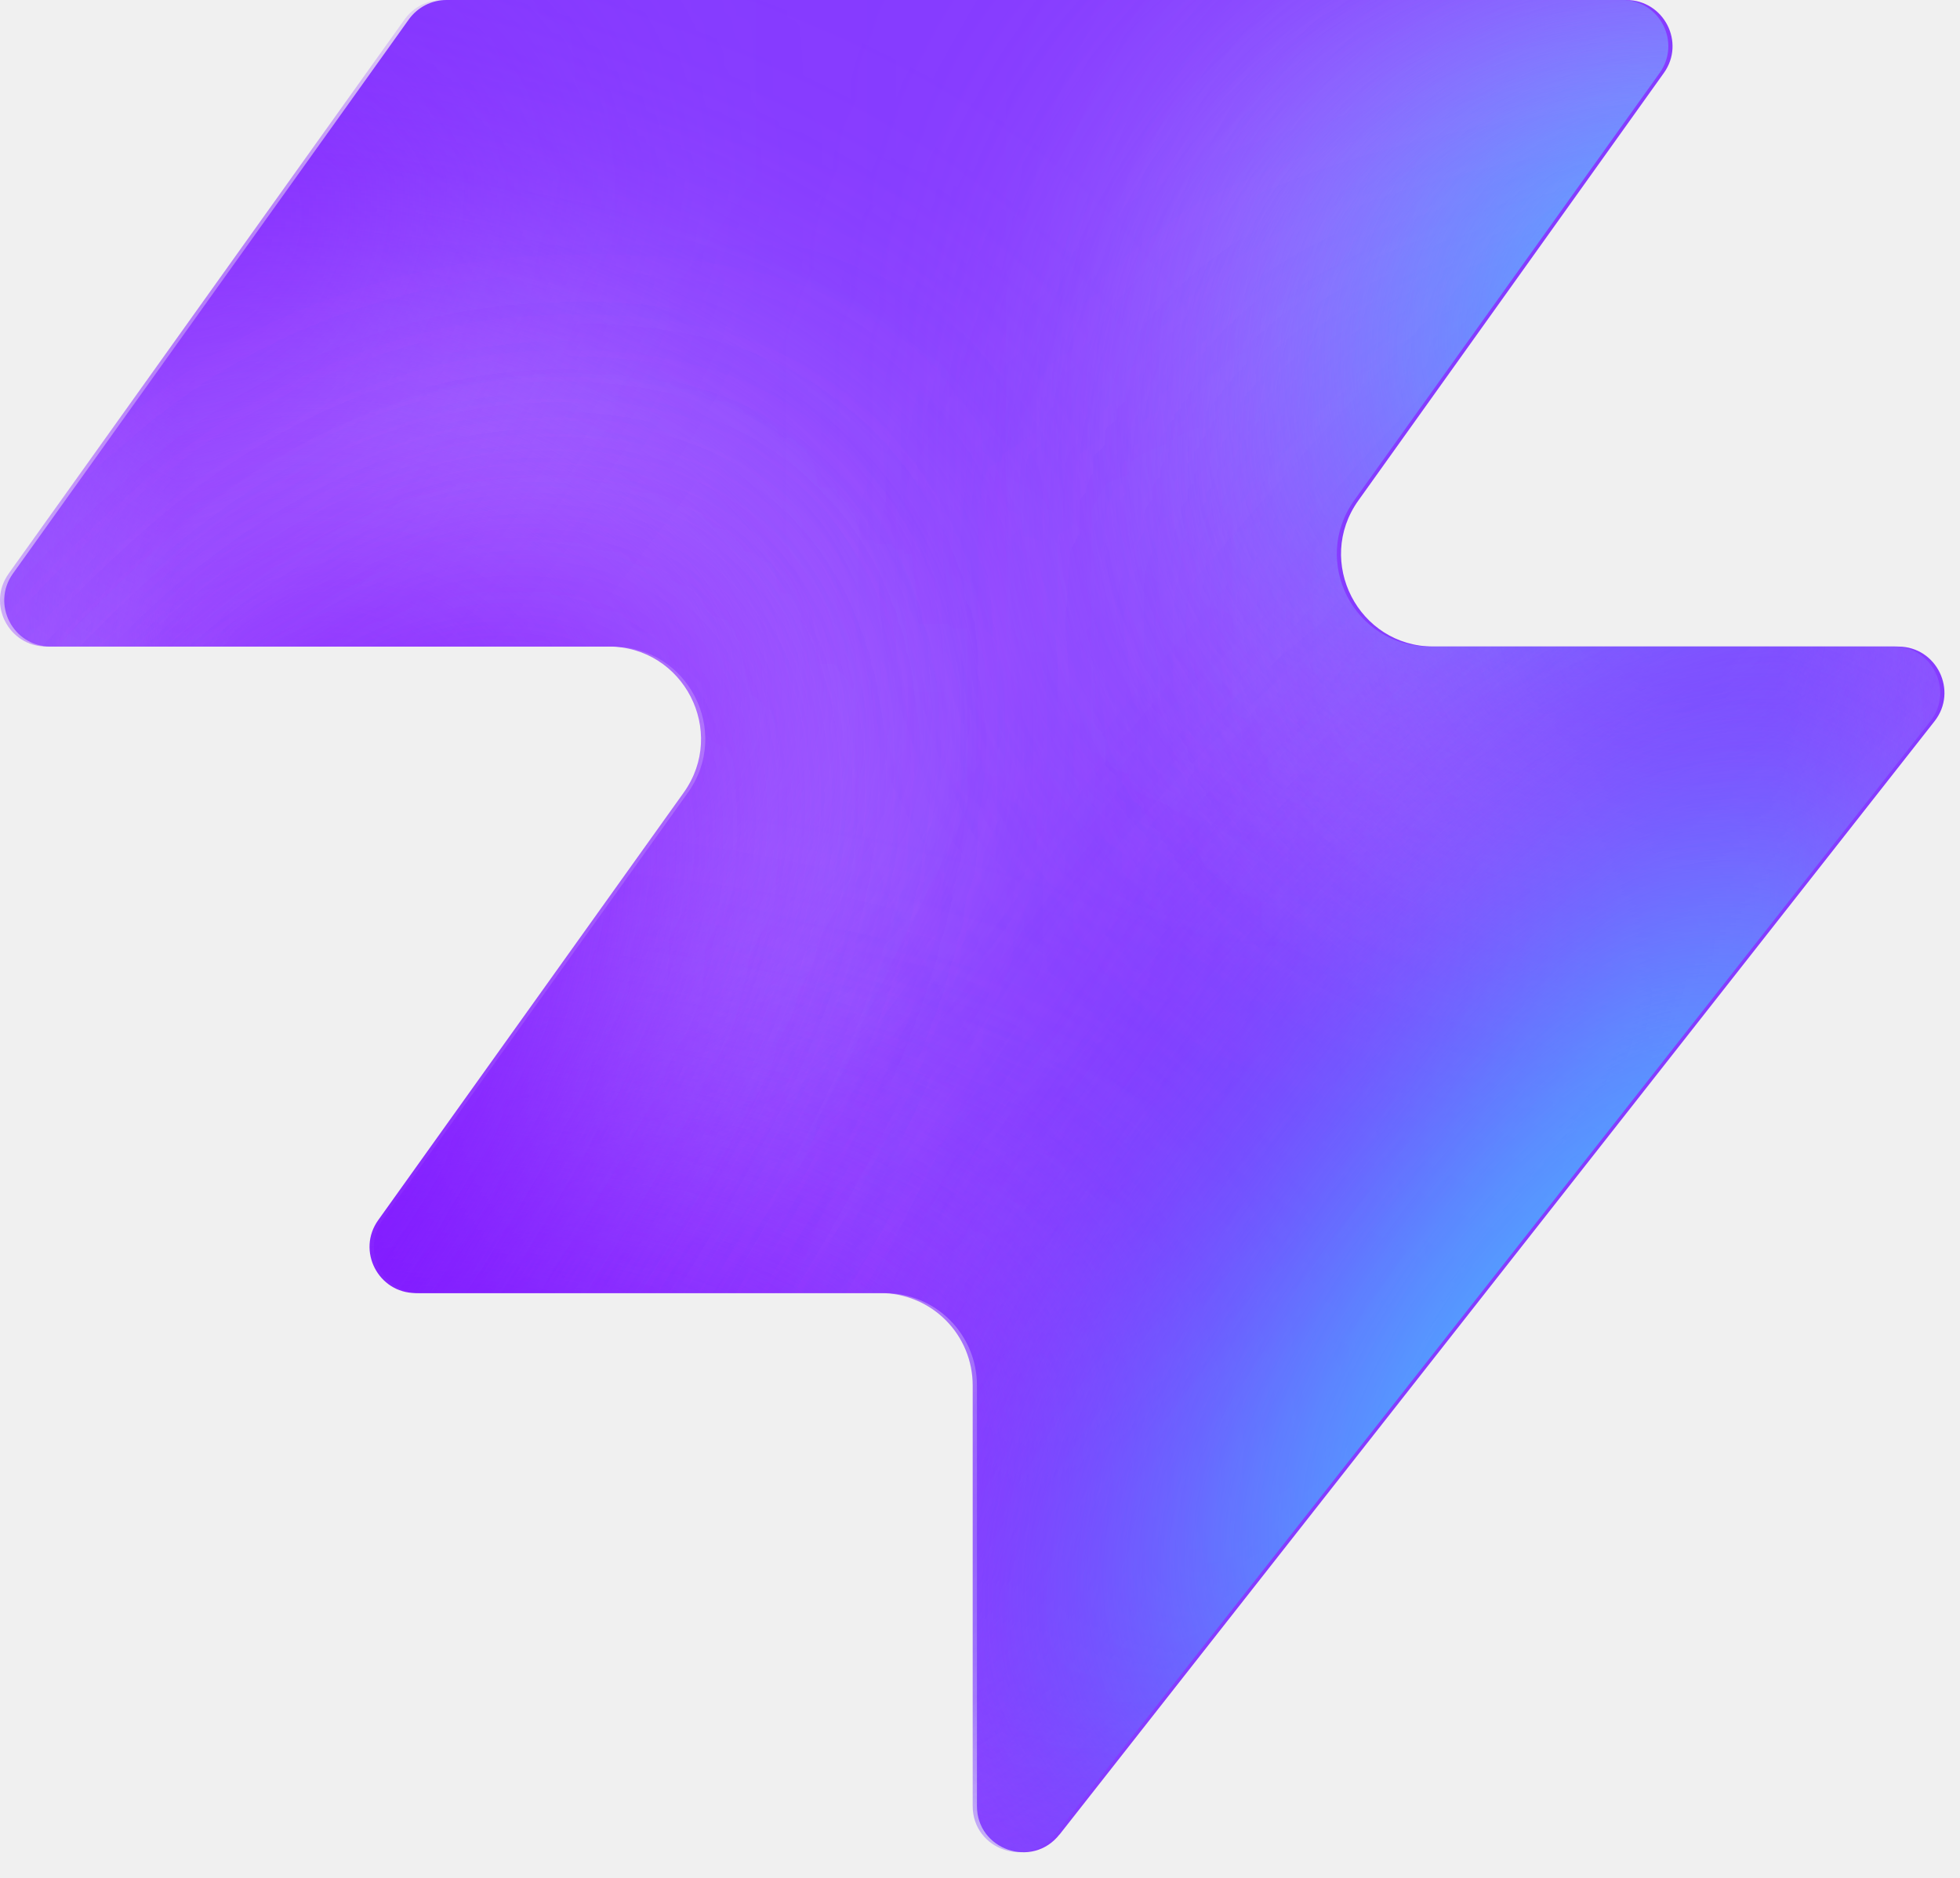
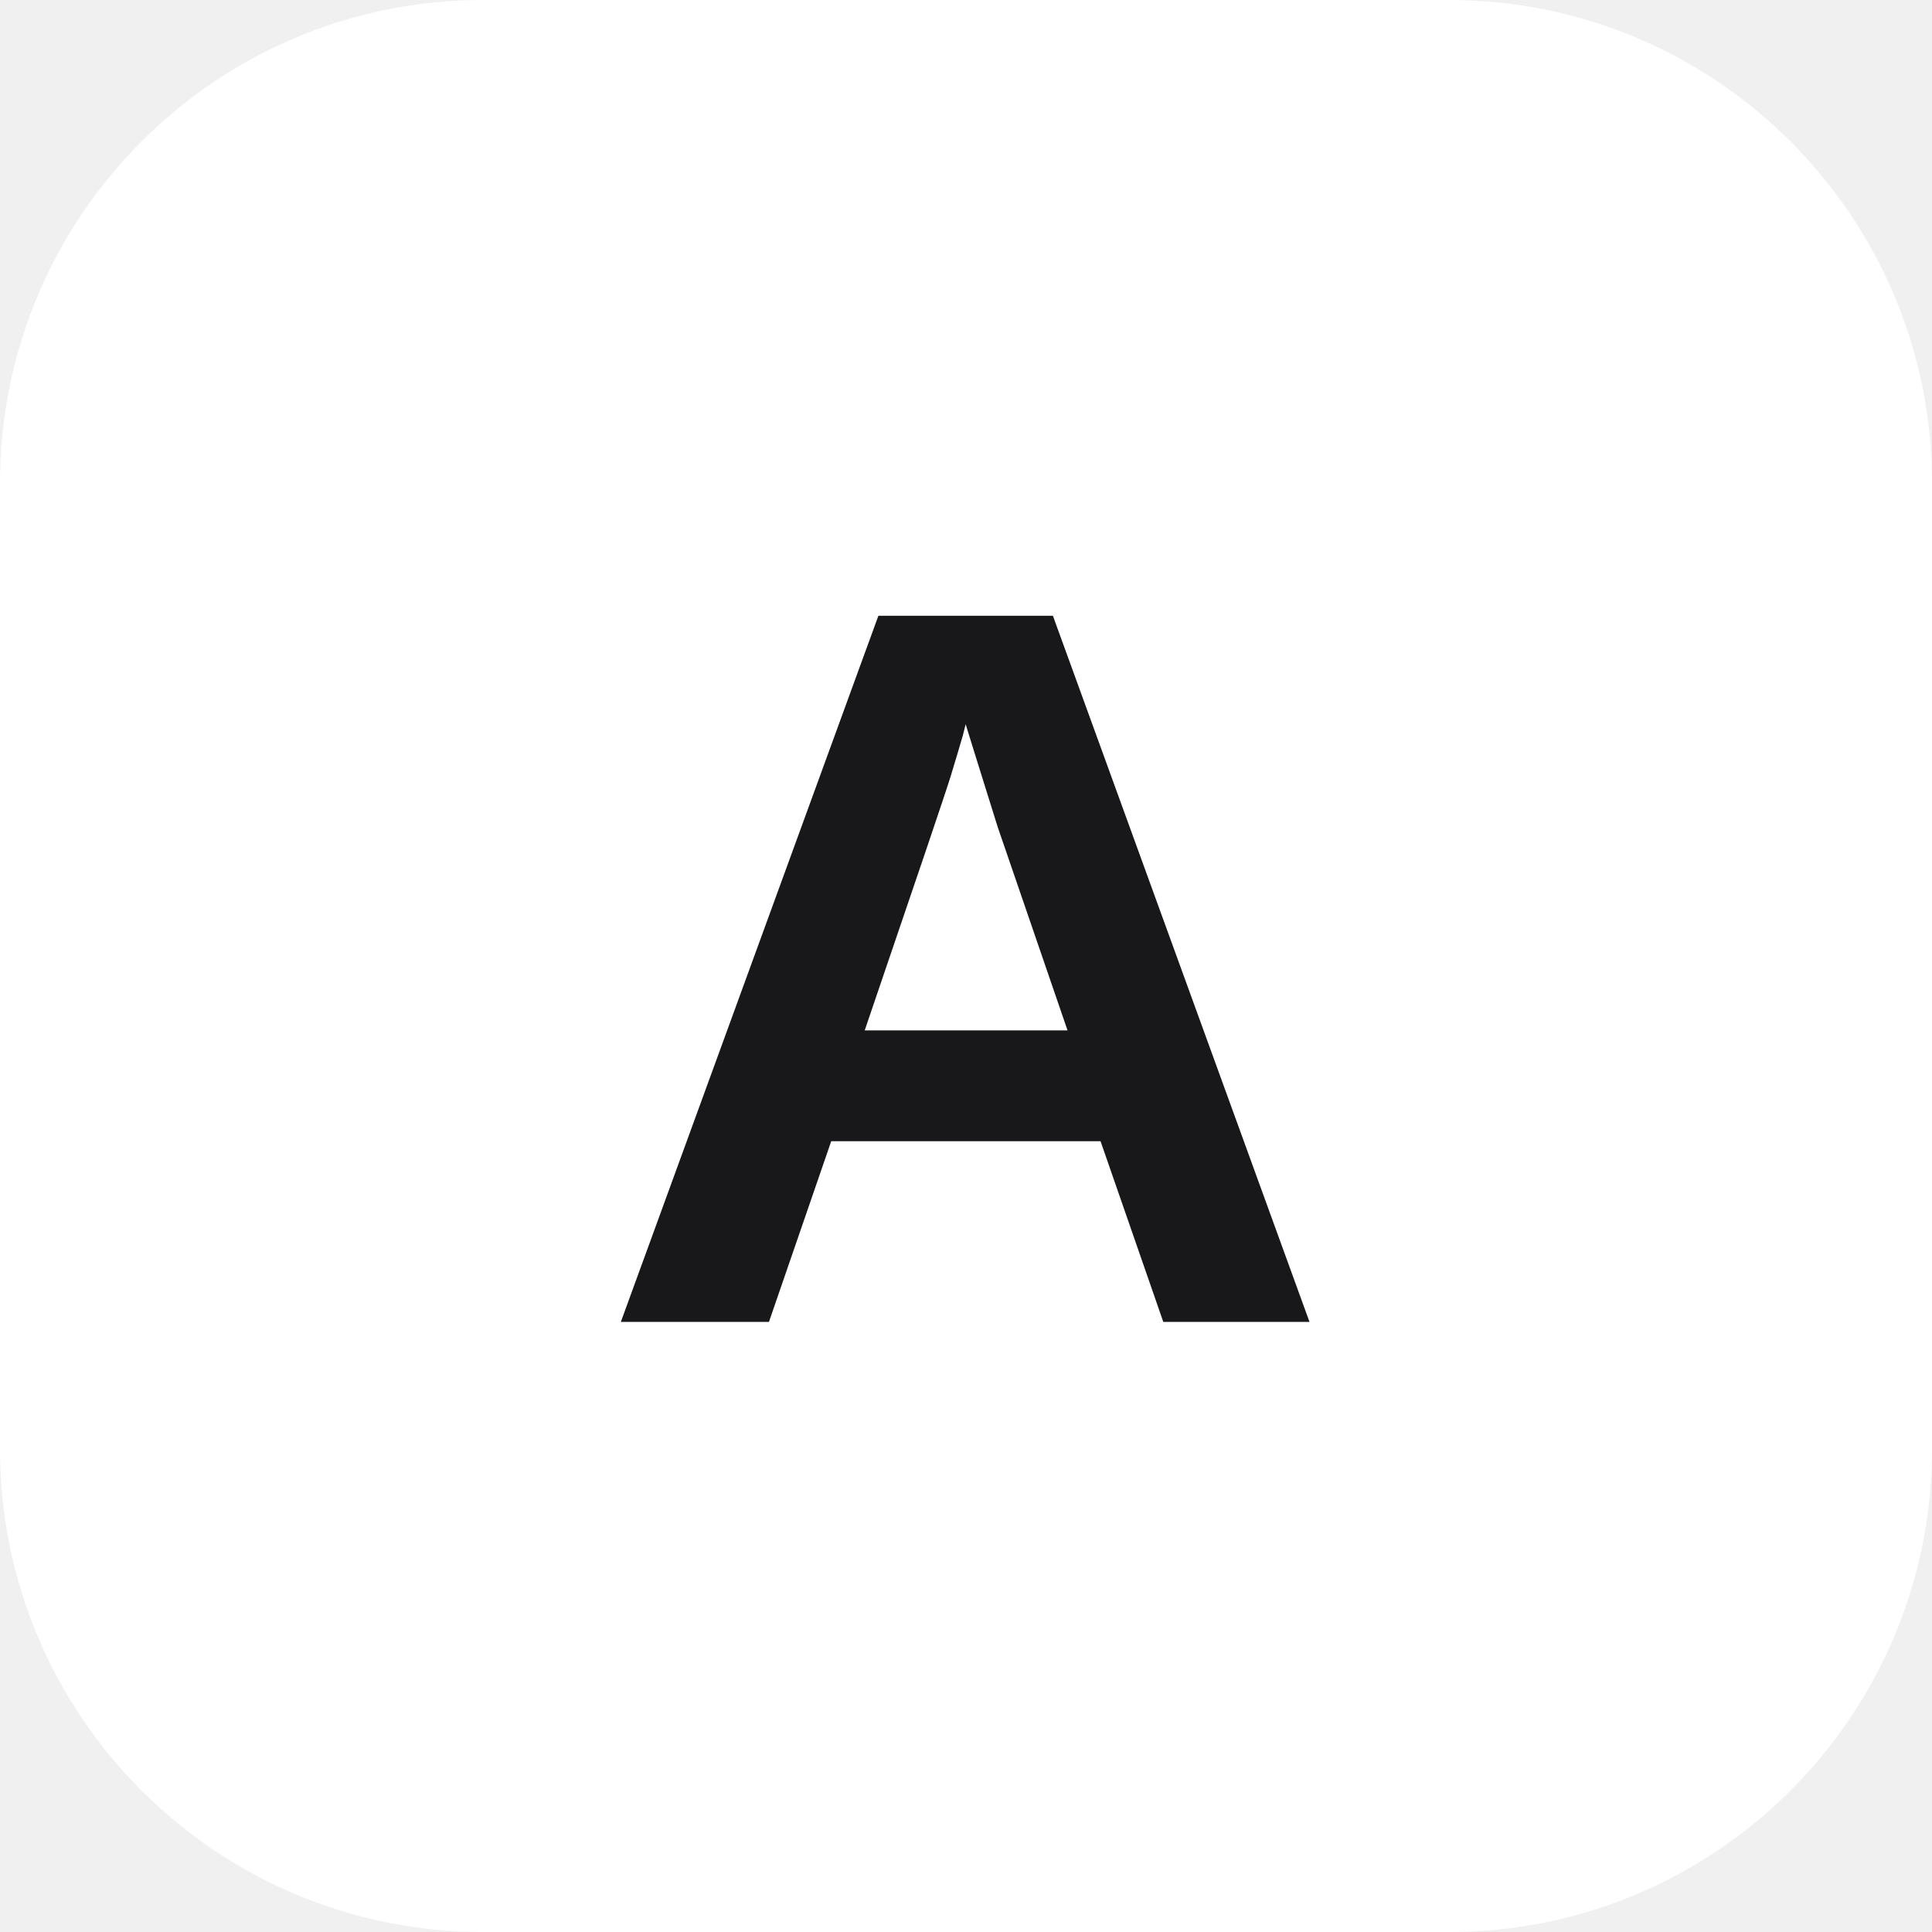
- <svg xmlns="http://www.w3.org/2000/svg" width="48" height="46" fill="none" viewBox="0 0 48 46">
-   <path fill="#863bff" d="M25.946 44.938c-.664.845-2.021.375-2.021-.698V33.937a2.26 2.26 0 0 0-2.262-2.262H10.287c-.92 0-1.456-1.04-.92-1.788l7.48-10.471c1.07-1.497 0-3.578-1.842-3.578H1.237c-.92 0-1.456-1.04-.92-1.788L10.013.474c.214-.297.556-.474.92-.474h28.894c.92 0 1.456 1.04.92 1.788l-7.48 10.471c-1.07 1.498 0 3.579 1.842 3.579h11.377c.943 0 1.473 1.088.89 1.83L25.947 44.94z" style="fill:#863bff;fill:color(display-p3 .525 .23 1);fill-opacity:1" />
-   <mask id="a" width="48" height="46" x="0" y="0" maskUnits="userSpaceOnUse" style="mask-type:alpha">
-     <path fill="#000" d="M25.842 44.938c-.664.844-2.021.375-2.021-.698V33.937a2.26 2.26 0 0 0-2.262-2.262H10.183c-.92 0-1.456-1.04-.92-1.788l7.48-10.471c1.07-1.498 0-3.579-1.842-3.579H1.133c-.92 0-1.456-1.04-.92-1.787L9.91.473c.214-.297.556-.474.92-.474h28.894c.92 0 1.456 1.04.92 1.788l-7.48 10.471c-1.07 1.498 0 3.578 1.842 3.578h11.377c.943 0 1.473 1.088.89 1.832L25.843 44.94z" style="fill:#000;fill-opacity:1" />
-   </mask>
-   <g mask="url(#a)">
-     <g filter="url(#b)">
-       <ellipse cx="5.508" cy="14.704" fill="#ede6ff" rx="5.508" ry="14.704" style="fill:#ede6ff;fill:color(display-p3 .927 .903 1);fill-opacity:1" transform="matrix(.00324 1 1 -.00324 -4.47 31.516)" />
-     </g>
-     <g filter="url(#c)">
-       <ellipse cx="10.399" cy="29.851" fill="#ede6ff" rx="10.399" ry="29.851" style="fill:#ede6ff;fill:color(display-p3 .927 .903 1);fill-opacity:1" transform="matrix(.00324 1 1 -.00324 -39.328 7.883)" />
-     </g>
-     <g filter="url(#d)">
-       <ellipse cx="5.508" cy="30.487" fill="#7e14ff" rx="5.508" ry="30.487" style="fill:#7e14ff;fill:color(display-p3 .492 .077 1);fill-opacity:1" transform="rotate(89.814 -25.913 -14.639)scale(1 -1)" />
-     </g>
-     <g filter="url(#e)">
-       <ellipse cx="5.508" cy="30.599" fill="#7e14ff" rx="5.508" ry="30.599" style="fill:#7e14ff;fill:color(display-p3 .492 .077 1);fill-opacity:1" transform="rotate(89.814 -32.644 -3.334)scale(1 -1)" />
-     </g>
-     <g filter="url(#f)">
-       <ellipse cx="5.508" cy="30.599" fill="#7e14ff" rx="5.508" ry="30.599" style="fill:#7e14ff;fill:color(display-p3 .492 .077 1);fill-opacity:1" transform="matrix(.00324 1 1 -.00324 -34.34 30.47)" />
-     </g>
-     <g filter="url(#g)">
-       <ellipse cx="14.072" cy="22.078" fill="#ede6ff" rx="14.072" ry="22.078" style="fill:#ede6ff;fill:color(display-p3 .927 .903 1);fill-opacity:1" transform="rotate(93.35 24.506 48.493)scale(-1 1)" />
-     </g>
-     <g filter="url(#h)">
-       <ellipse cx="3.47" cy="21.501" fill="#7e14ff" rx="3.47" ry="21.501" style="fill:#7e14ff;fill:color(display-p3 .492 .077 1);fill-opacity:1" transform="rotate(89.009 28.708 47.59)scale(-1 1)" />
-     </g>
-     <g filter="url(#i)">
-       <ellipse cx="3.47" cy="21.501" fill="#7e14ff" rx="3.47" ry="21.501" style="fill:#7e14ff;fill:color(display-p3 .492 .077 1);fill-opacity:1" transform="rotate(89.009 28.708 47.59)scale(-1 1)" />
-     </g>
-     <g filter="url(#j)">
-       <ellipse cx=".387" cy="8.972" fill="#7e14ff" rx="4.407" ry="29.108" style="fill:#7e14ff;fill:color(display-p3 .492 .077 1);fill-opacity:1" transform="rotate(39.51 .387 8.972)" />
-     </g>
-     <g filter="url(#k)">
-       <ellipse cx="47.523" cy="-6.092" fill="#7e14ff" rx="4.407" ry="29.108" style="fill:#7e14ff;fill:color(display-p3 .492 .077 1);fill-opacity:1" transform="rotate(37.892 47.523 -6.092)" />
-     </g>
-     <g filter="url(#l)">
-       <ellipse cx="41.412" cy="6.333" fill="#47bfff" rx="5.971" ry="9.665" style="fill:#47bfff;fill:color(display-p3 .28 .748 1);fill-opacity:1" transform="rotate(37.892 41.412 6.333)" />
-     </g>
-     <g filter="url(#m)">
-       <ellipse cx="-1.879" cy="38.332" fill="#7e14ff" rx="4.407" ry="29.108" style="fill:#7e14ff;fill:color(display-p3 .492 .077 1);fill-opacity:1" transform="rotate(37.892 -1.88 38.332)" />
-     </g>
-     <g filter="url(#n)">
-       <ellipse cx="-1.879" cy="38.332" fill="#7e14ff" rx="4.407" ry="29.108" style="fill:#7e14ff;fill:color(display-p3 .492 .077 1);fill-opacity:1" transform="rotate(37.892 -1.88 38.332)" />
-     </g>
-     <g filter="url(#o)">
-       <ellipse cx="35.651" cy="29.907" fill="#7e14ff" rx="4.407" ry="29.108" style="fill:#7e14ff;fill:color(display-p3 .492 .077 1);fill-opacity:1" transform="rotate(37.892 35.651 29.907)" />
-     </g>
-     <g filter="url(#p)">
-       <ellipse cx="38.418" cy="32.4" fill="#47bfff" rx="5.971" ry="15.297" style="fill:#47bfff;fill:color(display-p3 .28 .748 1);fill-opacity:1" transform="rotate(37.892 38.418 32.4)" />
-     </g>
-   </g>
-   <defs>
-     <filter id="b" width="60.045" height="41.654" x="-19.77" y="16.149" color-interpolation-filters="sRGB" filterUnits="userSpaceOnUse">
-       <feFlood flood-opacity="0" result="BackgroundImageFix" />
-       <feBlend in="SourceGraphic" in2="BackgroundImageFix" result="shape" />
-       <feGaussianBlur result="effect1_foregroundBlur_2002_17158" stdDeviation="7.659" />
-     </filter>
-     <filter id="c" width="90.34" height="51.437" x="-54.613" y="-7.533" color-interpolation-filters="sRGB" filterUnits="userSpaceOnUse">
-       <feFlood flood-opacity="0" result="BackgroundImageFix" />
-       <feBlend in="SourceGraphic" in2="BackgroundImageFix" result="shape" />
-       <feGaussianBlur result="effect1_foregroundBlur_2002_17158" stdDeviation="7.659" />
-     </filter>
-     <filter id="d" width="79.355" height="29.4" x="-49.64" y="2.03" color-interpolation-filters="sRGB" filterUnits="userSpaceOnUse">
-       <feFlood flood-opacity="0" result="BackgroundImageFix" />
-       <feBlend in="SourceGraphic" in2="BackgroundImageFix" result="shape" />
-       <feGaussianBlur result="effect1_foregroundBlur_2002_17158" stdDeviation="4.596" />
-     </filter>
-     <filter id="e" width="79.579" height="29.4" x="-45.045" y="20.029" color-interpolation-filters="sRGB" filterUnits="userSpaceOnUse">
-       <feFlood flood-opacity="0" result="BackgroundImageFix" />
-       <feBlend in="SourceGraphic" in2="BackgroundImageFix" result="shape" />
-       <feGaussianBlur result="effect1_foregroundBlur_2002_17158" stdDeviation="4.596" />
-     </filter>
-     <filter id="f" width="79.579" height="29.4" x="-43.513" y="21.178" color-interpolation-filters="sRGB" filterUnits="userSpaceOnUse">
-       <feFlood flood-opacity="0" result="BackgroundImageFix" />
-       <feBlend in="SourceGraphic" in2="BackgroundImageFix" result="shape" />
-       <feGaussianBlur result="effect1_foregroundBlur_2002_17158" stdDeviation="4.596" />
-     </filter>
-     <filter id="g" width="74.749" height="58.852" x="15.756" y="-17.901" color-interpolation-filters="sRGB" filterUnits="userSpaceOnUse">
-       <feFlood flood-opacity="0" result="BackgroundImageFix" />
-       <feBlend in="SourceGraphic" in2="BackgroundImageFix" result="shape" />
-       <feGaussianBlur result="effect1_foregroundBlur_2002_17158" stdDeviation="7.659" />
-     </filter>
-     <filter id="h" width="61.377" height="25.362" x="23.548" y="2.284" color-interpolation-filters="sRGB" filterUnits="userSpaceOnUse">
-       <feFlood flood-opacity="0" result="BackgroundImageFix" />
-       <feBlend in="SourceGraphic" in2="BackgroundImageFix" result="shape" />
-       <feGaussianBlur result="effect1_foregroundBlur_2002_17158" stdDeviation="4.596" />
-     </filter>
-     <filter id="i" width="61.377" height="25.362" x="23.548" y="2.284" color-interpolation-filters="sRGB" filterUnits="userSpaceOnUse">
-       <feFlood flood-opacity="0" result="BackgroundImageFix" />
-       <feBlend in="SourceGraphic" in2="BackgroundImageFix" result="shape" />
-       <feGaussianBlur result="effect1_foregroundBlur_2002_17158" stdDeviation="4.596" />
-     </filter>
-     <filter id="j" width="56.045" height="63.649" x="-27.636" y="-22.853" color-interpolation-filters="sRGB" filterUnits="userSpaceOnUse">
-       <feFlood flood-opacity="0" result="BackgroundImageFix" />
-       <feBlend in="SourceGraphic" in2="BackgroundImageFix" result="shape" />
-       <feGaussianBlur result="effect1_foregroundBlur_2002_17158" stdDeviation="4.596" />
-     </filter>
-     <filter id="k" width="54.814" height="64.646" x="20.116" y="-38.415" color-interpolation-filters="sRGB" filterUnits="userSpaceOnUse">
-       <feFlood flood-opacity="0" result="BackgroundImageFix" />
-       <feBlend in="SourceGraphic" in2="BackgroundImageFix" result="shape" />
-       <feGaussianBlur result="effect1_foregroundBlur_2002_17158" stdDeviation="4.596" />
-     </filter>
-     <filter id="l" width="33.541" height="35.313" x="24.641" y="-11.323" color-interpolation-filters="sRGB" filterUnits="userSpaceOnUse">
-       <feFlood flood-opacity="0" result="BackgroundImageFix" />
-       <feBlend in="SourceGraphic" in2="BackgroundImageFix" result="shape" />
-       <feGaussianBlur result="effect1_foregroundBlur_2002_17158" stdDeviation="4.596" />
-     </filter>
-     <filter id="m" width="54.814" height="64.646" x="-29.286" y="6.009" color-interpolation-filters="sRGB" filterUnits="userSpaceOnUse">
-       <feFlood flood-opacity="0" result="BackgroundImageFix" />
-       <feBlend in="SourceGraphic" in2="BackgroundImageFix" result="shape" />
-       <feGaussianBlur result="effect1_foregroundBlur_2002_17158" stdDeviation="4.596" />
-     </filter>
-     <filter id="n" width="54.814" height="64.646" x="-29.286" y="6.009" color-interpolation-filters="sRGB" filterUnits="userSpaceOnUse">
-       <feFlood flood-opacity="0" result="BackgroundImageFix" />
-       <feBlend in="SourceGraphic" in2="BackgroundImageFix" result="shape" />
-       <feGaussianBlur result="effect1_foregroundBlur_2002_17158" stdDeviation="4.596" />
-     </filter>
-     <filter id="o" width="54.814" height="64.646" x="8.244" y="-2.416" color-interpolation-filters="sRGB" filterUnits="userSpaceOnUse">
-       <feFlood flood-opacity="0" result="BackgroundImageFix" />
-       <feBlend in="SourceGraphic" in2="BackgroundImageFix" result="shape" />
-       <feGaussianBlur result="effect1_foregroundBlur_2002_17158" stdDeviation="4.596" />
-     </filter>
-     <filter id="p" width="39.409" height="43.623" x="18.713" y="10.588" color-interpolation-filters="sRGB" filterUnits="userSpaceOnUse">
-       <feFlood flood-opacity="0" result="BackgroundImageFix" />
-       <feBlend in="SourceGraphic" in2="BackgroundImageFix" result="shape" />
-       <feGaussianBlur result="effect1_foregroundBlur_2002_17158" stdDeviation="4.596" />
-     </filter>
-   </defs>
+ <svg xmlns="http://www.w3.org/2000/svg" viewBox="0 0 64 64">
+   <rect width="64" height="64" rx="16" fill="#ffffff" />
+   <text x="50%" y="50%" text-anchor="middle" dominant-baseline="central" font-family="Arial, Helvetica, sans-serif" font-weight="700" font-size="34" fill="#18181b">A</text>
</svg>
